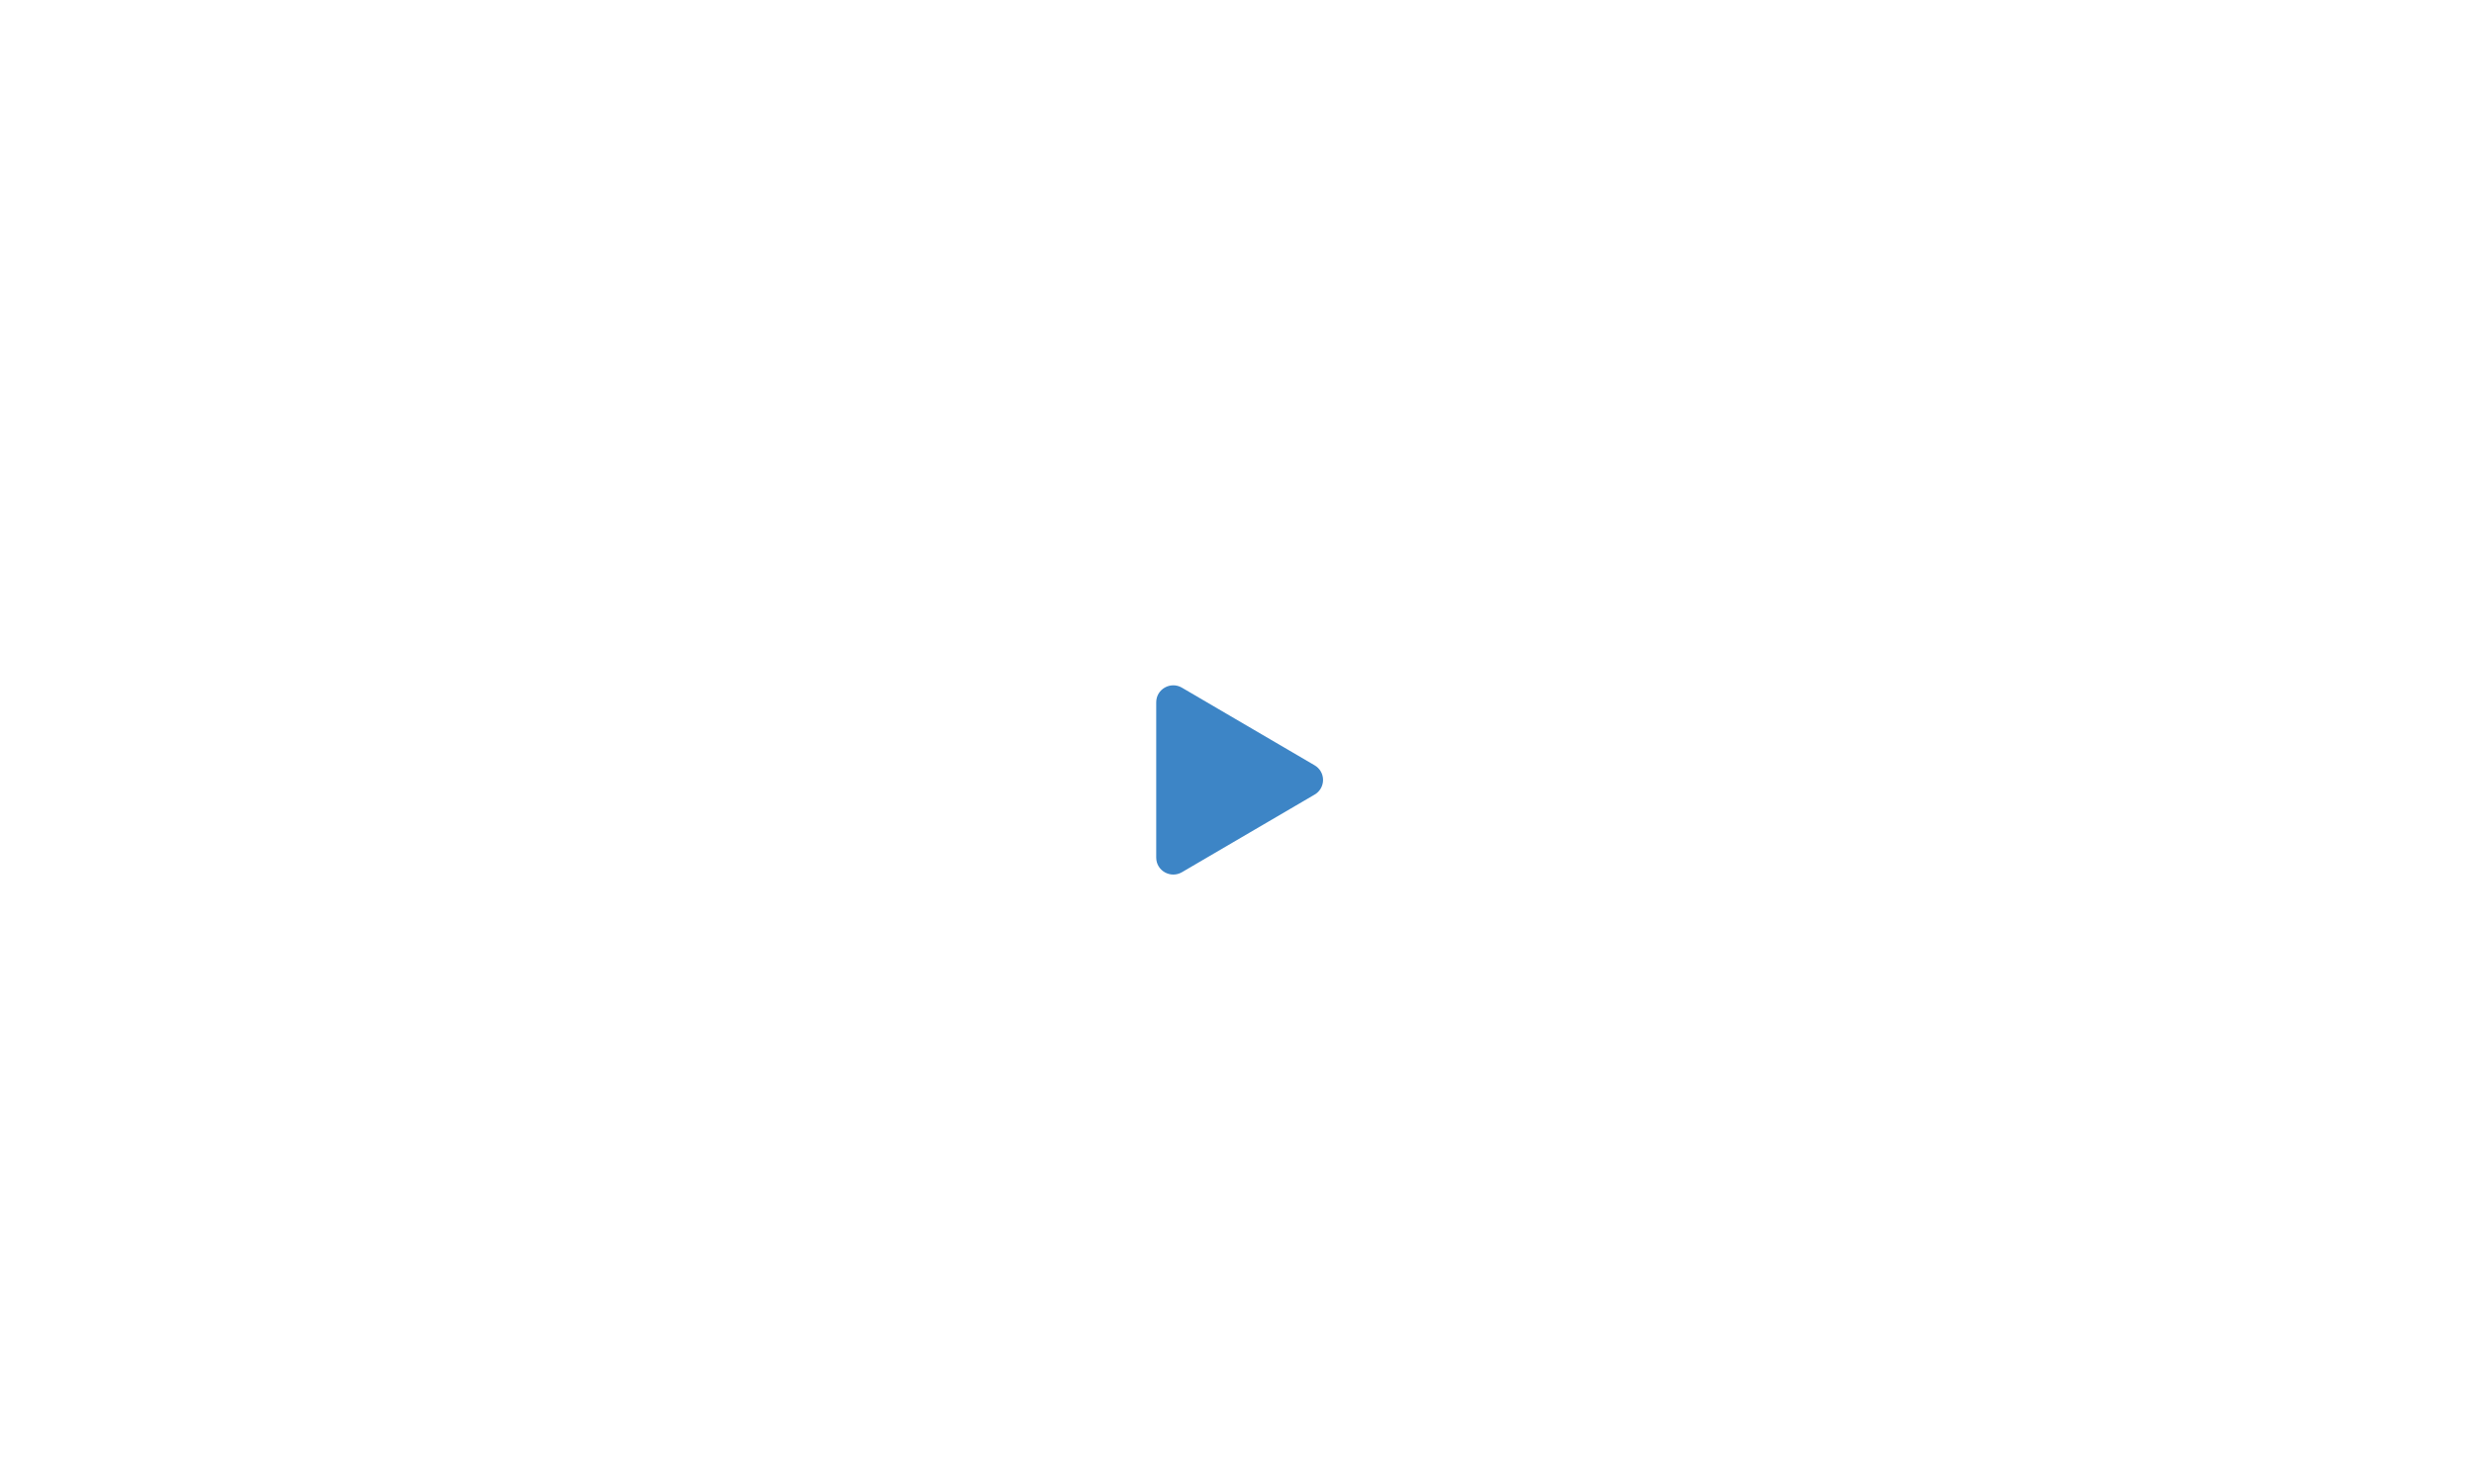
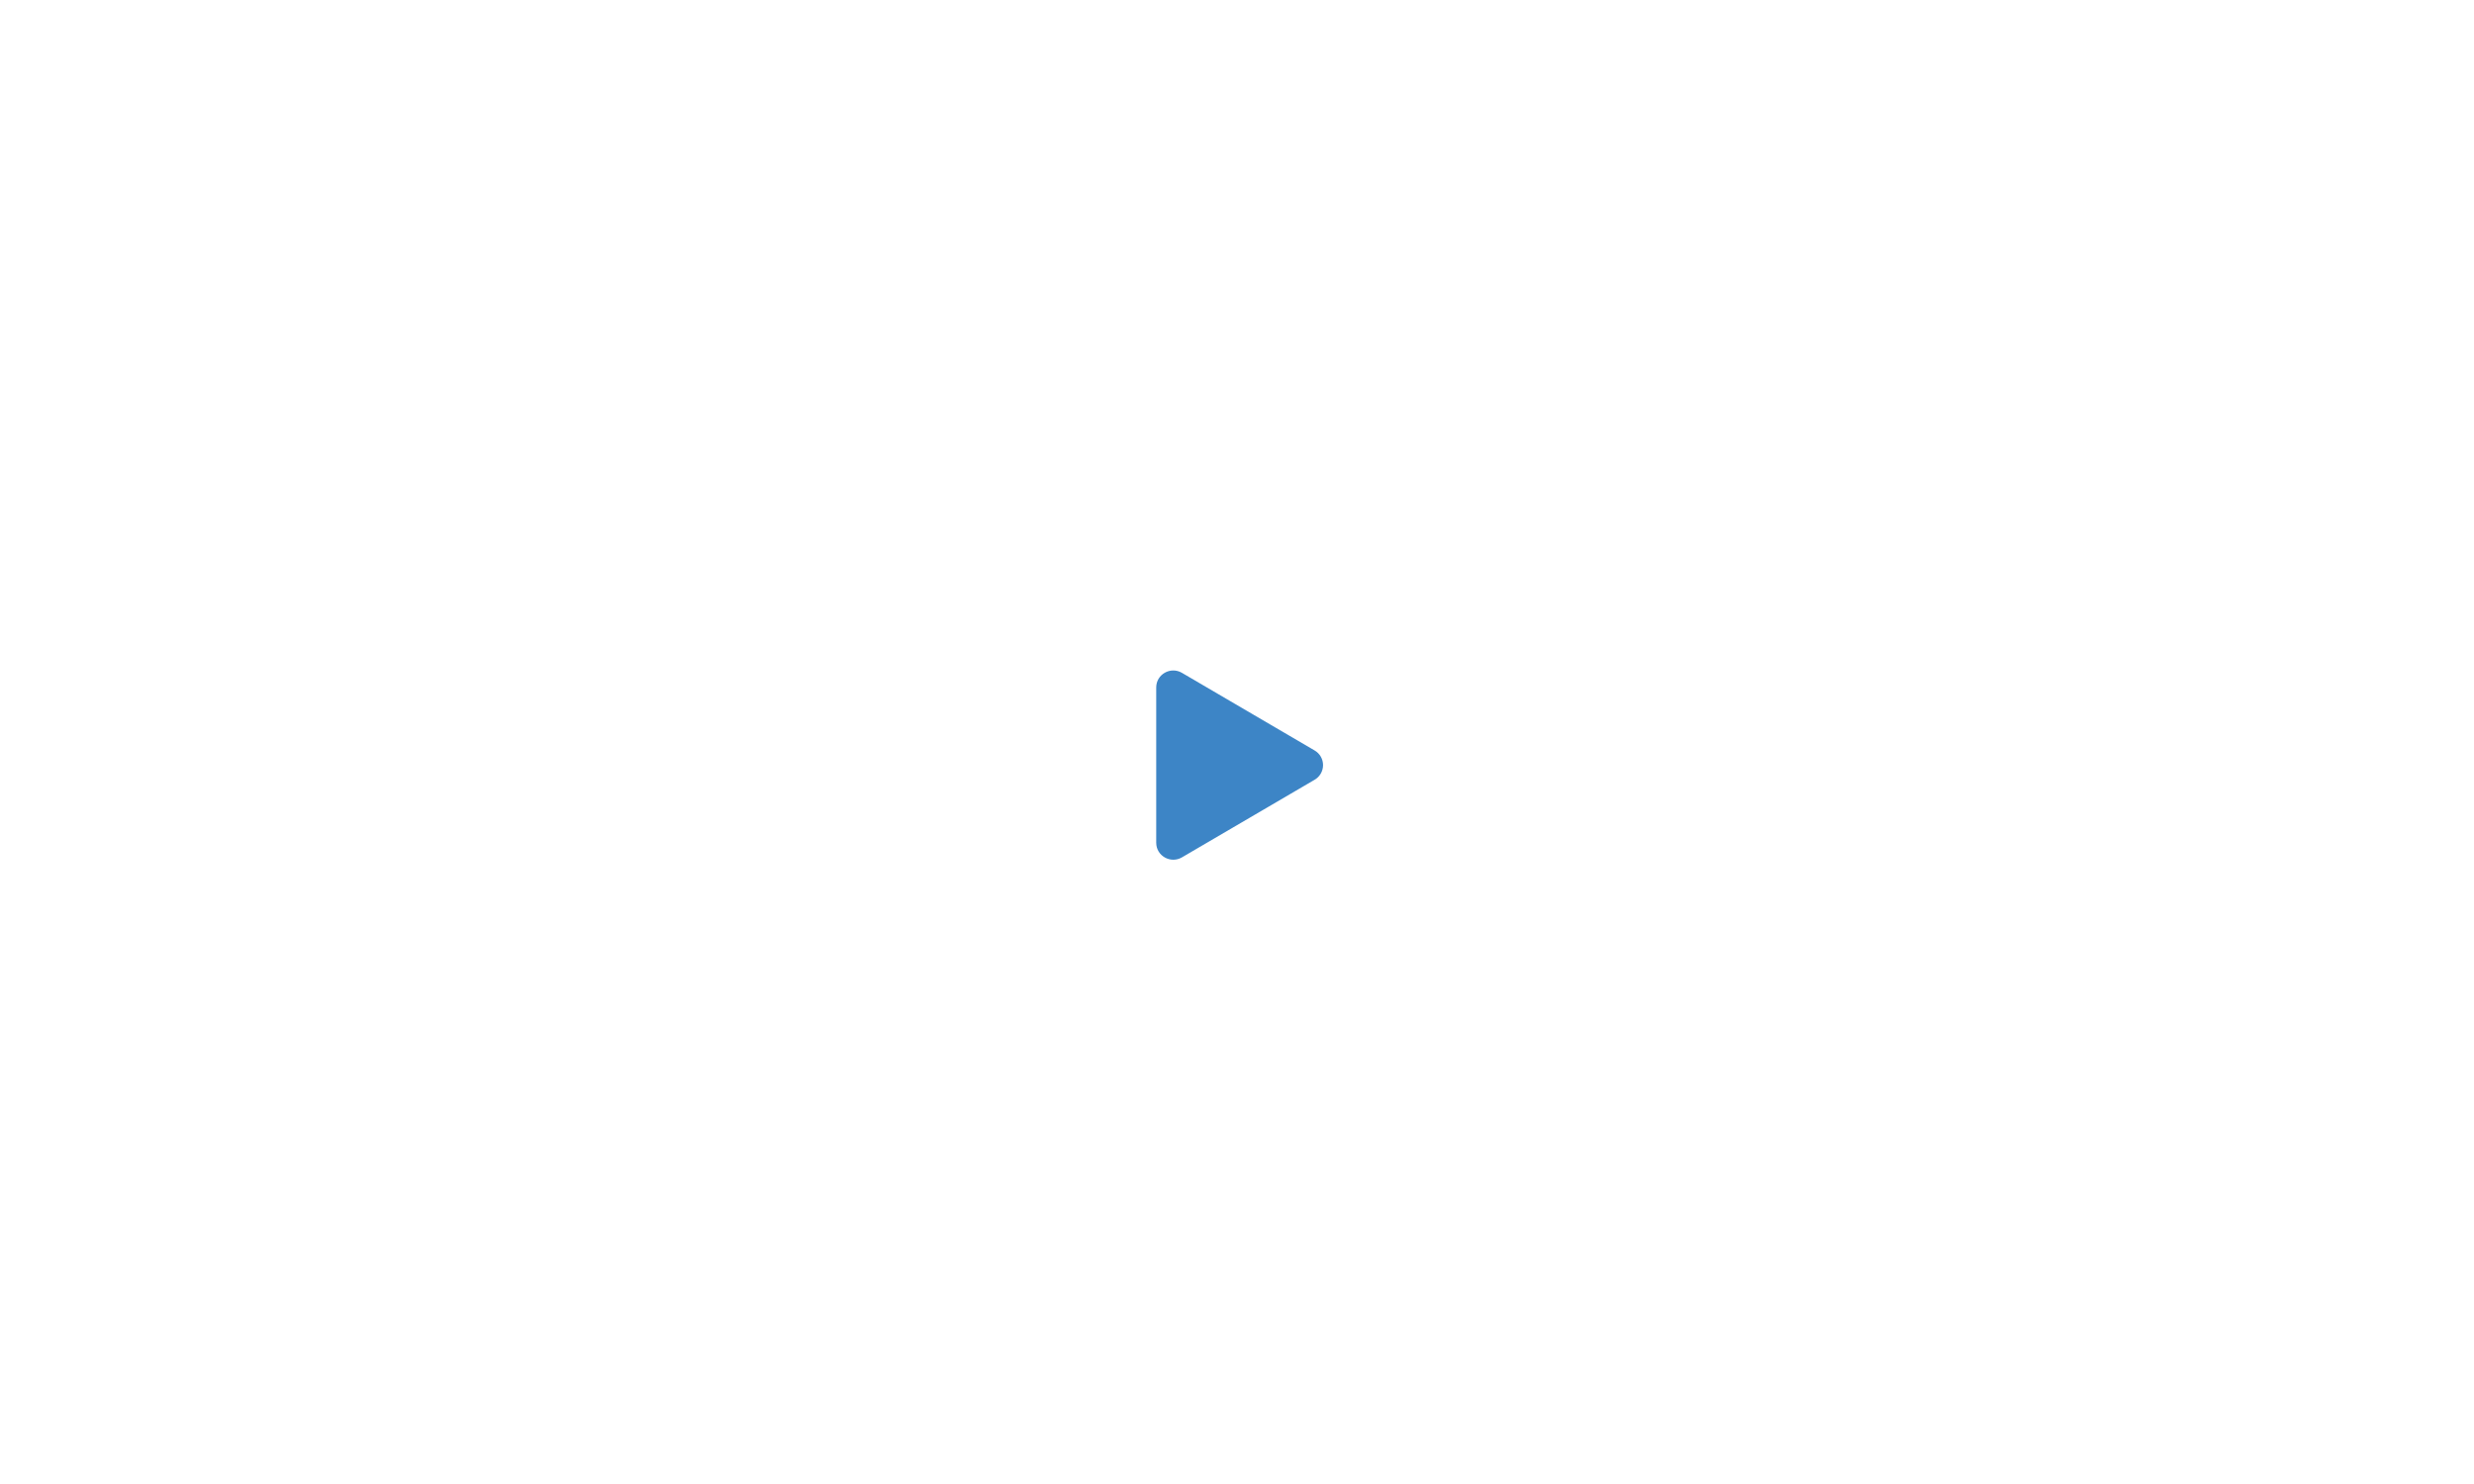
<svg xmlns="http://www.w3.org/2000/svg" version="1.1" viewBox="0 0 1000 600" fill="none" stroke="none" stroke-linecap="square" stroke-miterlimit="10" id="svg274" width="1000" height="600">
  <defs id="defs278" />
  <clipPath id="g1ef8a2cc4ca_0_288.0">
    <path d="M 0,0 H 960 V 720 H 0 Z" clip-rule="nonzero" id="path2" />
  </clipPath>
-   <path id="path1105" d="m 531.374,321.263 -53.632,31.384 c -4.552,2.661 -10.393,-0.561 -10.393,-5.925 V 283.954 c 0,-5.355 5.833,-8.586 10.393,-5.916 l 53.632,31.384 a 6.76,6.818 0 0 1 0,11.841 z" style="fill:#3d85c6;fill-opacity:1;stroke:none;stroke-width:8.465;stroke-opacity:1" />
+   <path id="path1105" d="m 531.374,315.263 -53.632,31.384 c -4.552,2.661 -10.393,-0.561 -10.393,-5.925 V 277.954 c 0,-5.355 5.833,-8.586 10.393,-5.916 l 53.632,31.384 a 6.76,6.818 0 0 1 0,11.841 z" style="fill:#3d85c6;fill-opacity:1;stroke:none;stroke-width:8.465;stroke-opacity:1" />
</svg>
